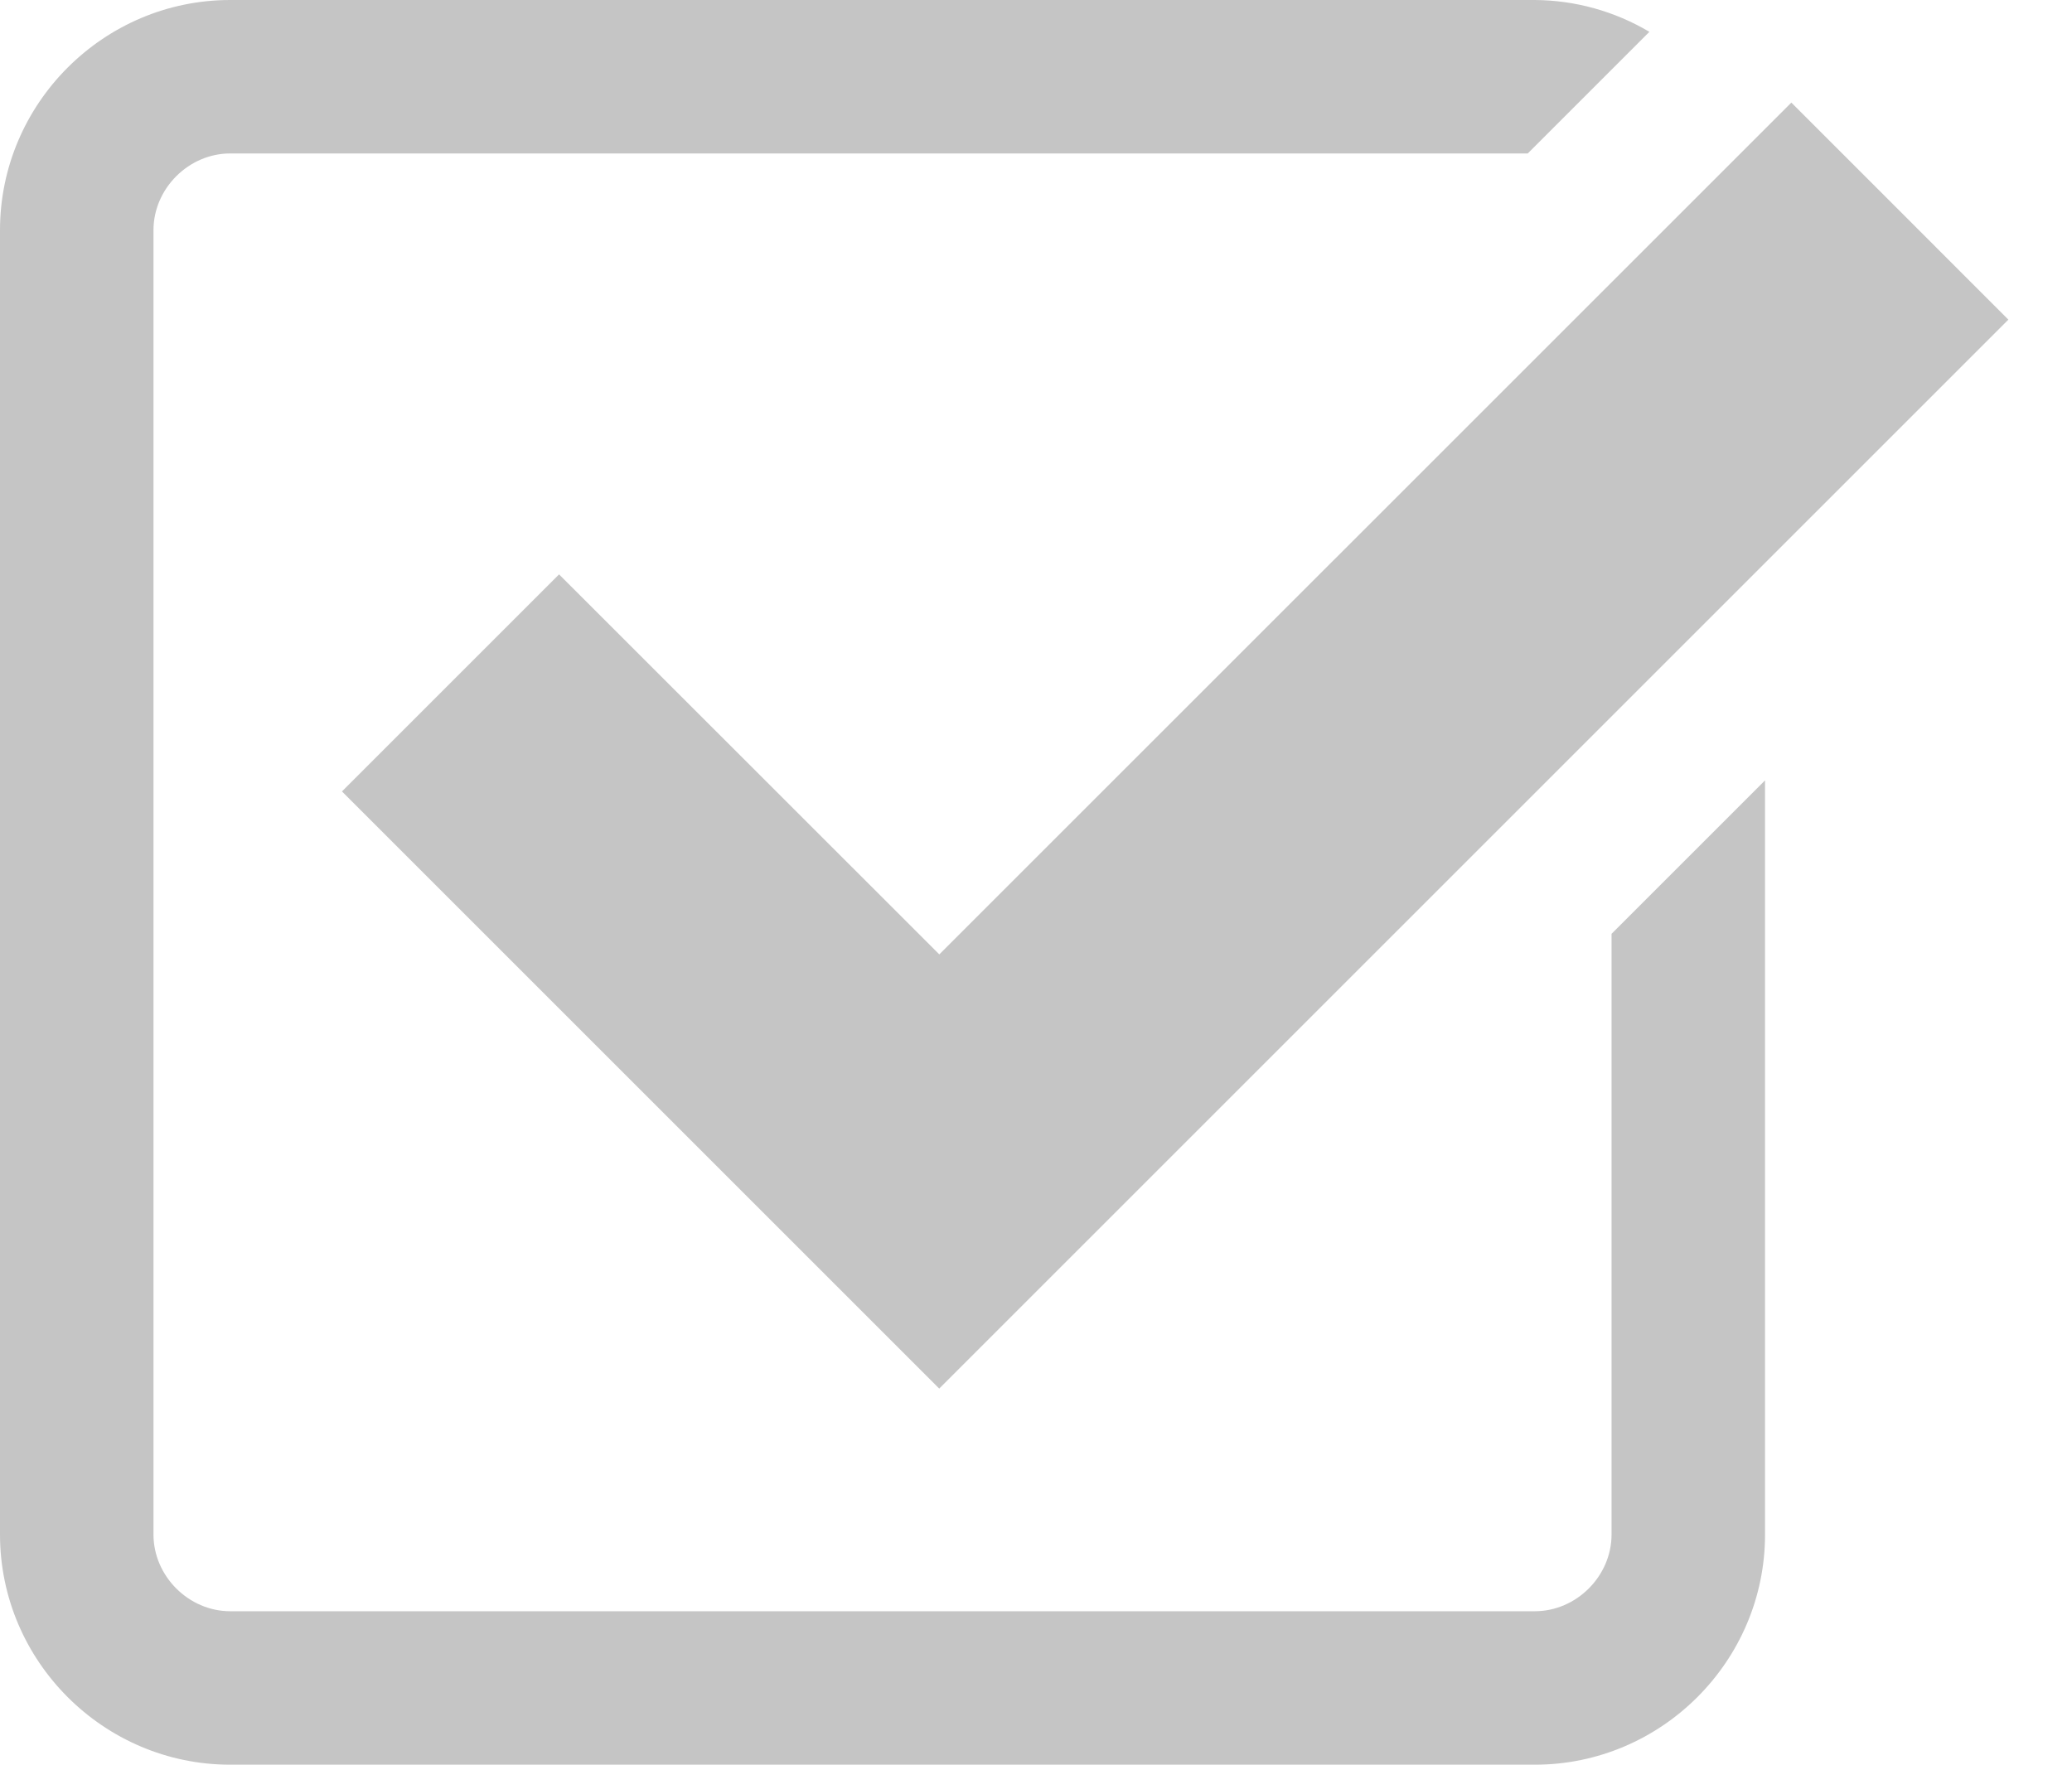
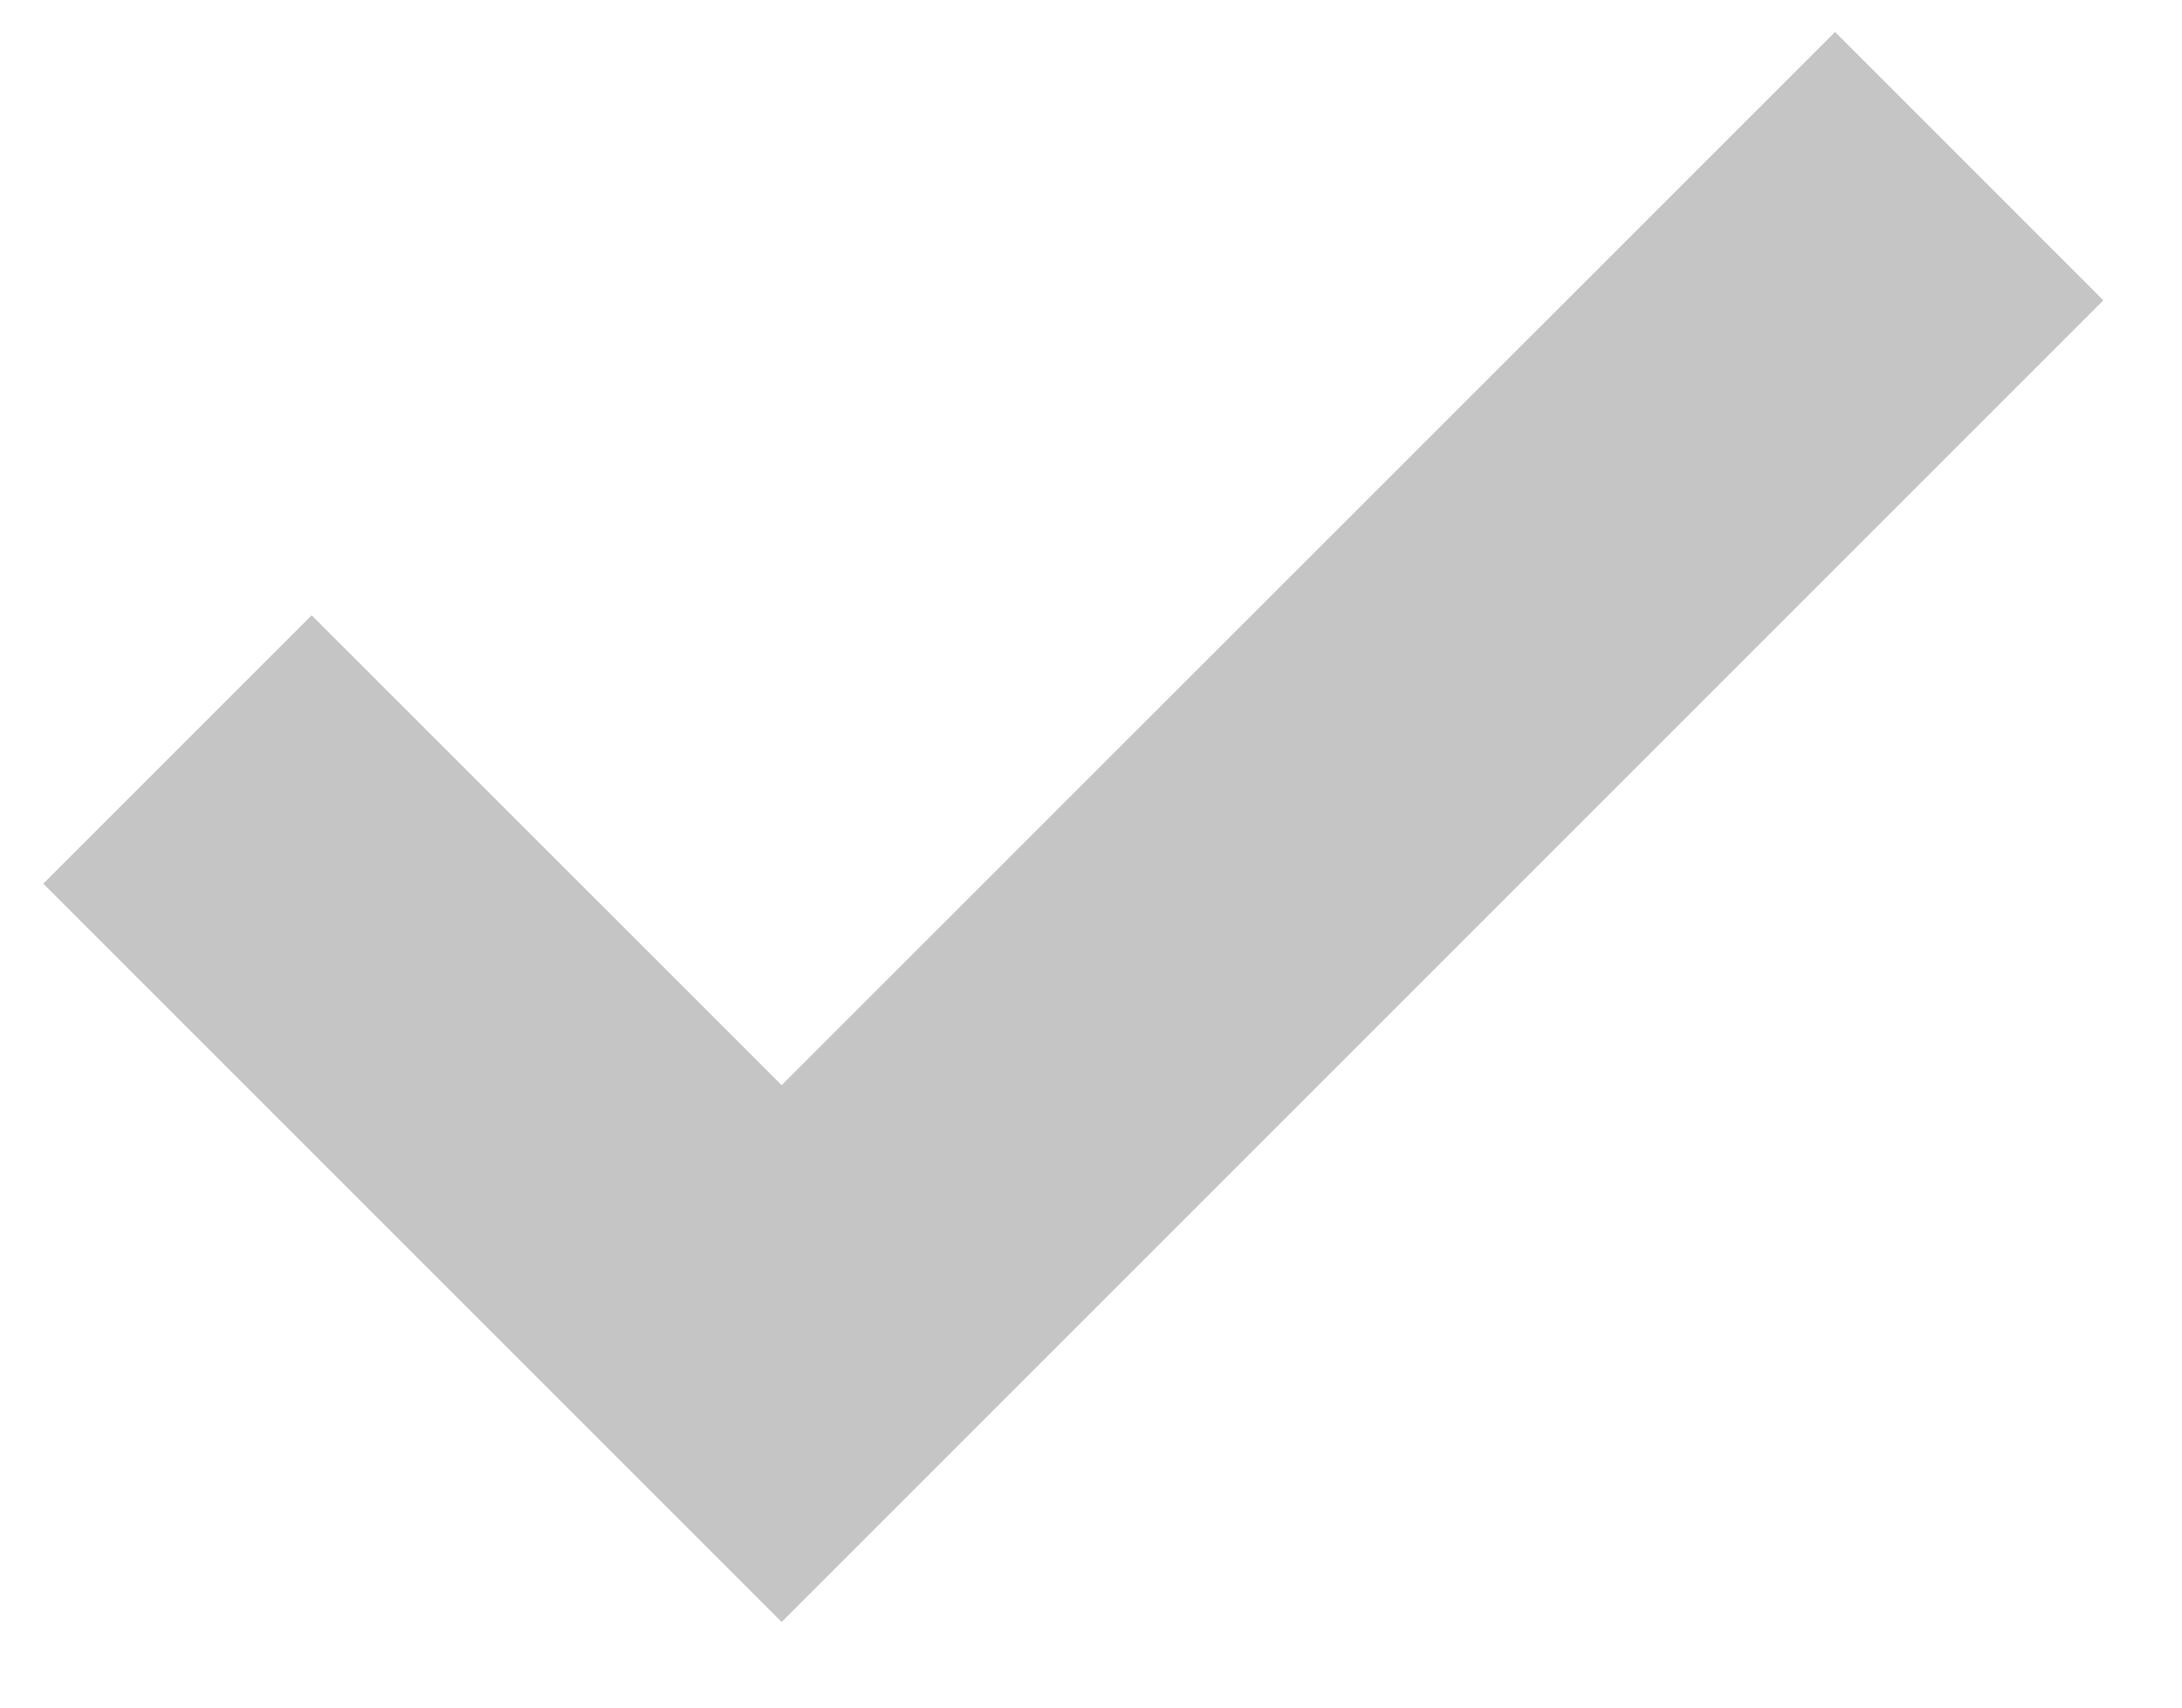
- <svg xmlns="http://www.w3.org/2000/svg" width="27" height="23" fill="none">
-   <path d="M7.285 7.486l-2.829 2.829 7.783 7.783L26.171 4.166l-2.828-2.829L12.24 12.439 7.285 7.486z" fill="#C5C5C5" />
-   <path d="M21 20c0 .542-.458 1-1 1H3c-.542 0-1-.458-1-1V3c0-.542.458-1 1-1h16.908L21.493.415A2.96 2.96 0 0020 0H3C1.35 0 0 1.35 0 3v17c0 1.65 1.35 3 3 3h17c1.65 0 3-1.35 3-3v-9.829l-2 2V20z" fill="#C5C5C5" />
+ <svg xmlns="http://www.w3.org/2000/svg" width="23" height="18" viewBox="0 0 23 18" fill="none">
+   <path d="M3.285 6.486L0.456 9.315L8.239 17.098L22.171 3.166L19.343 0.337L8.239 11.439L3.285 6.486Z" fill="#C5C5C5" />
</svg>
